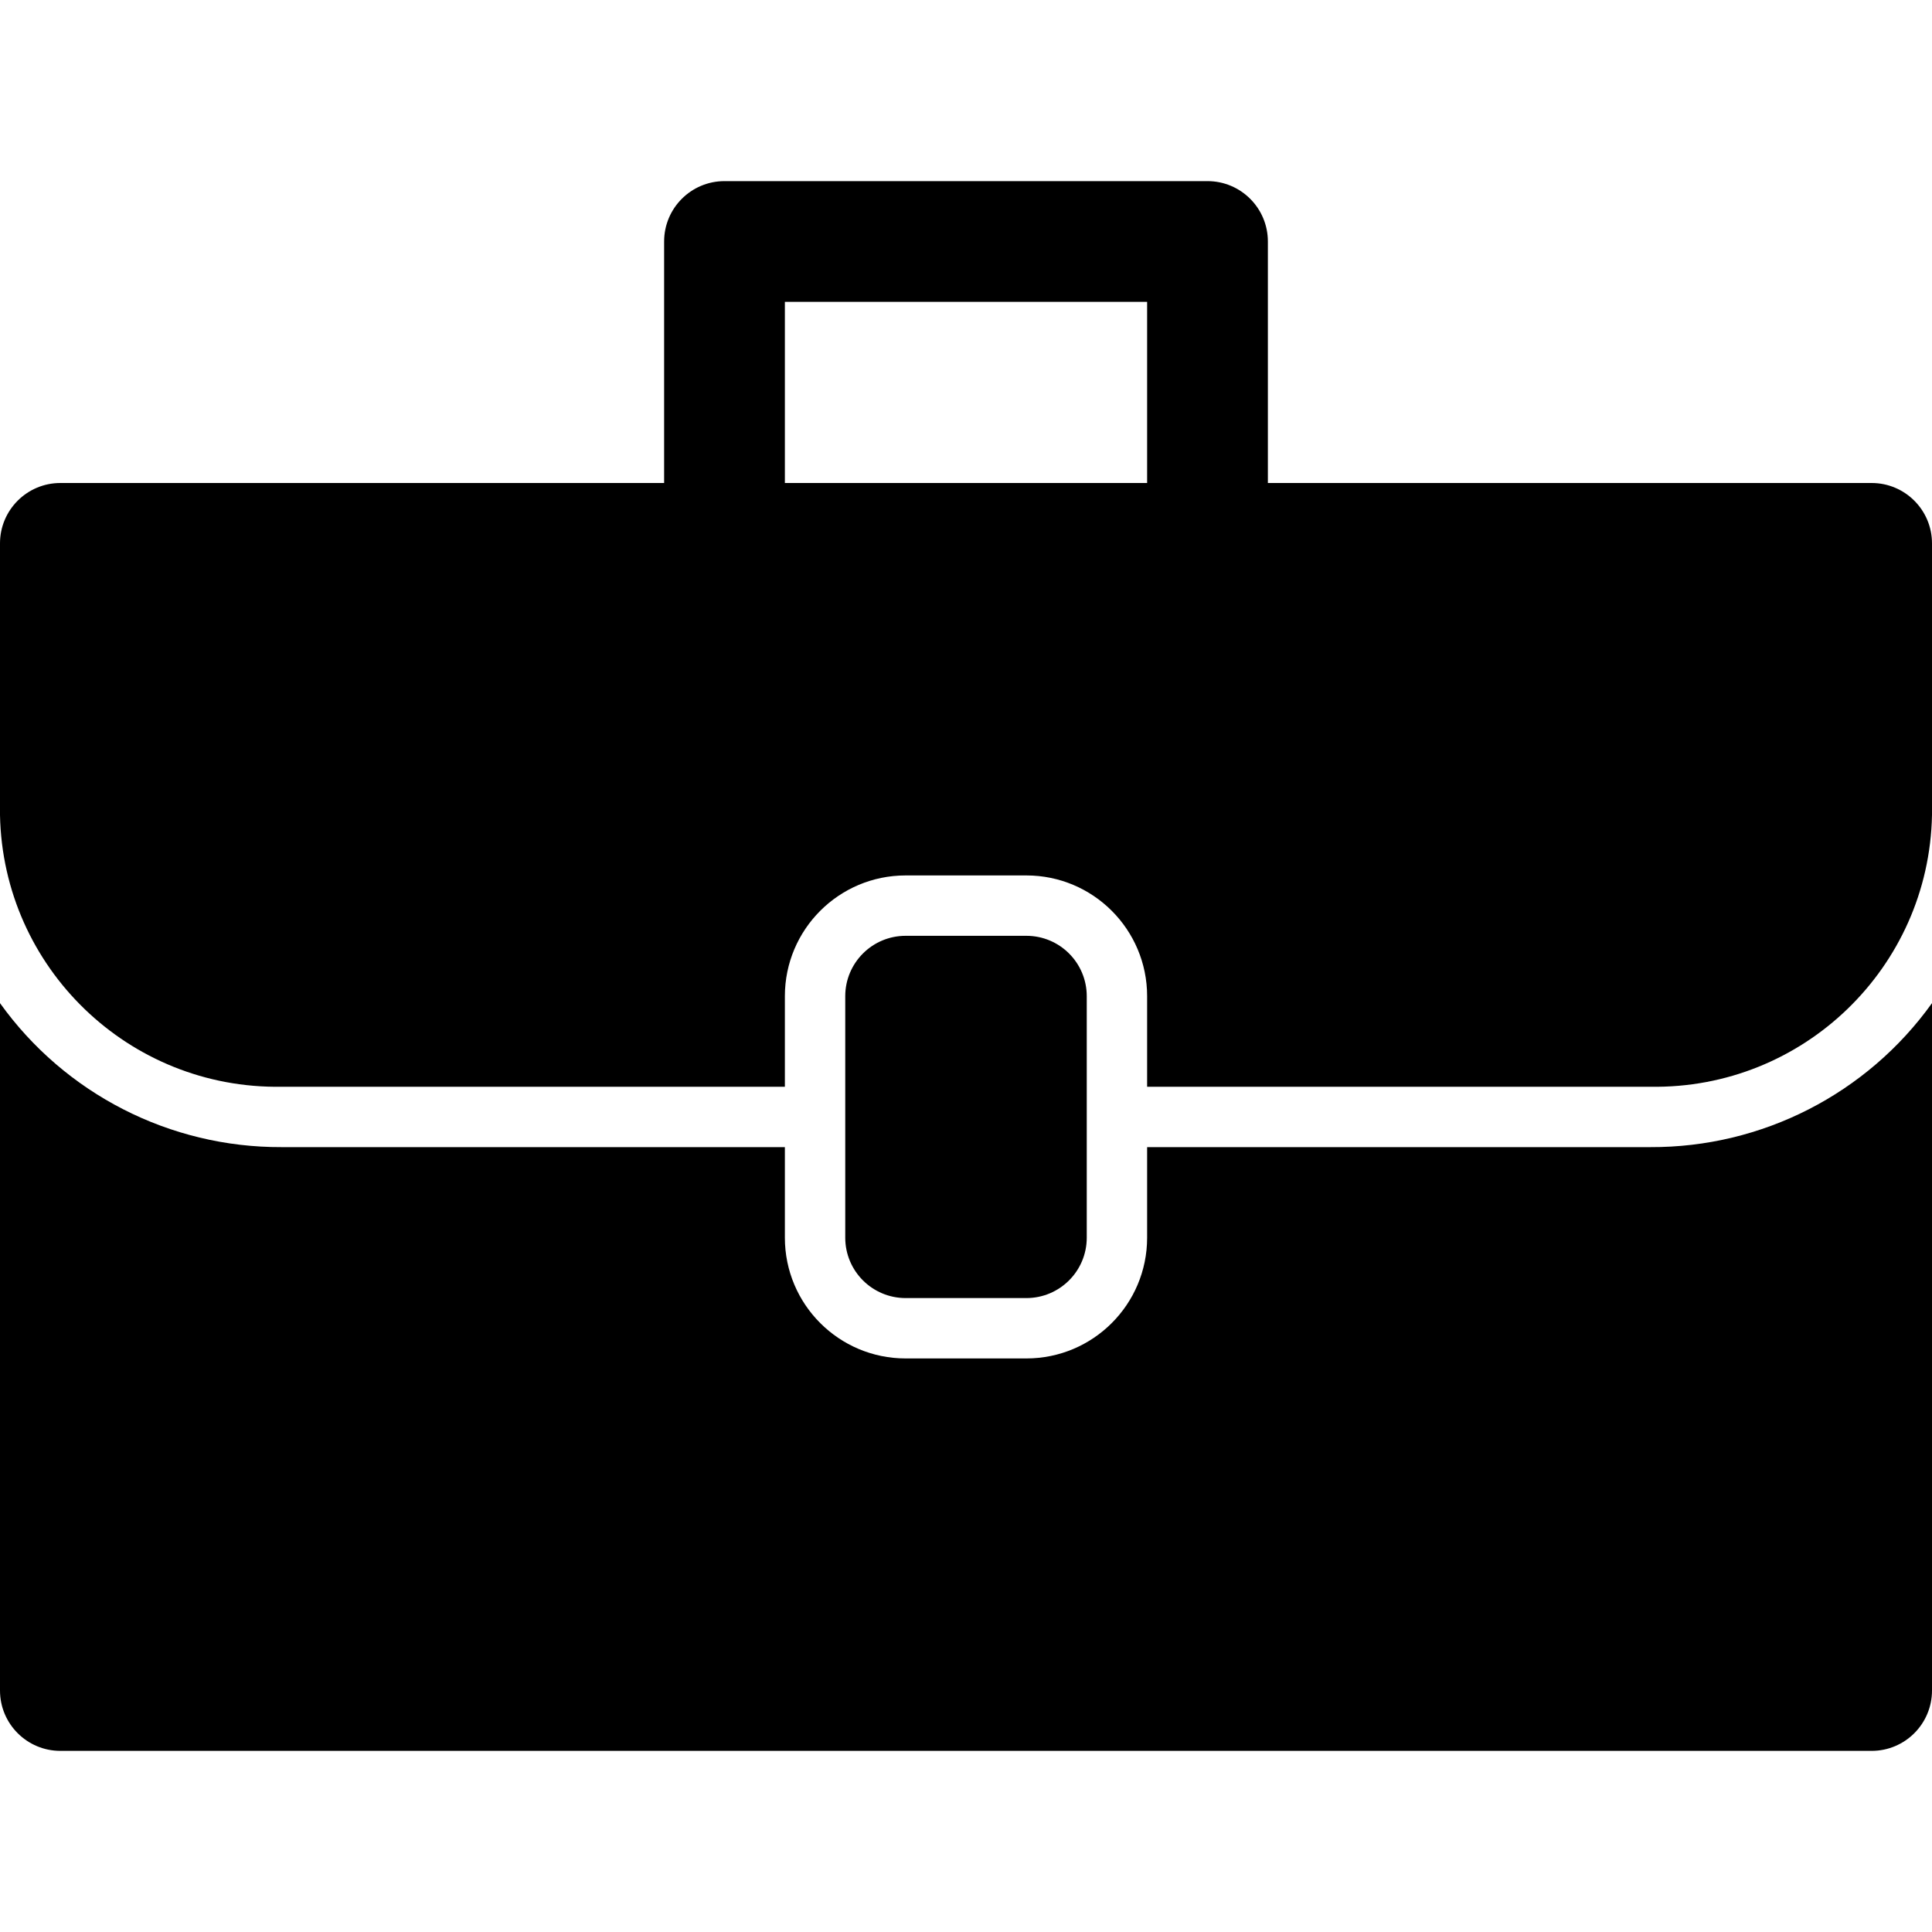
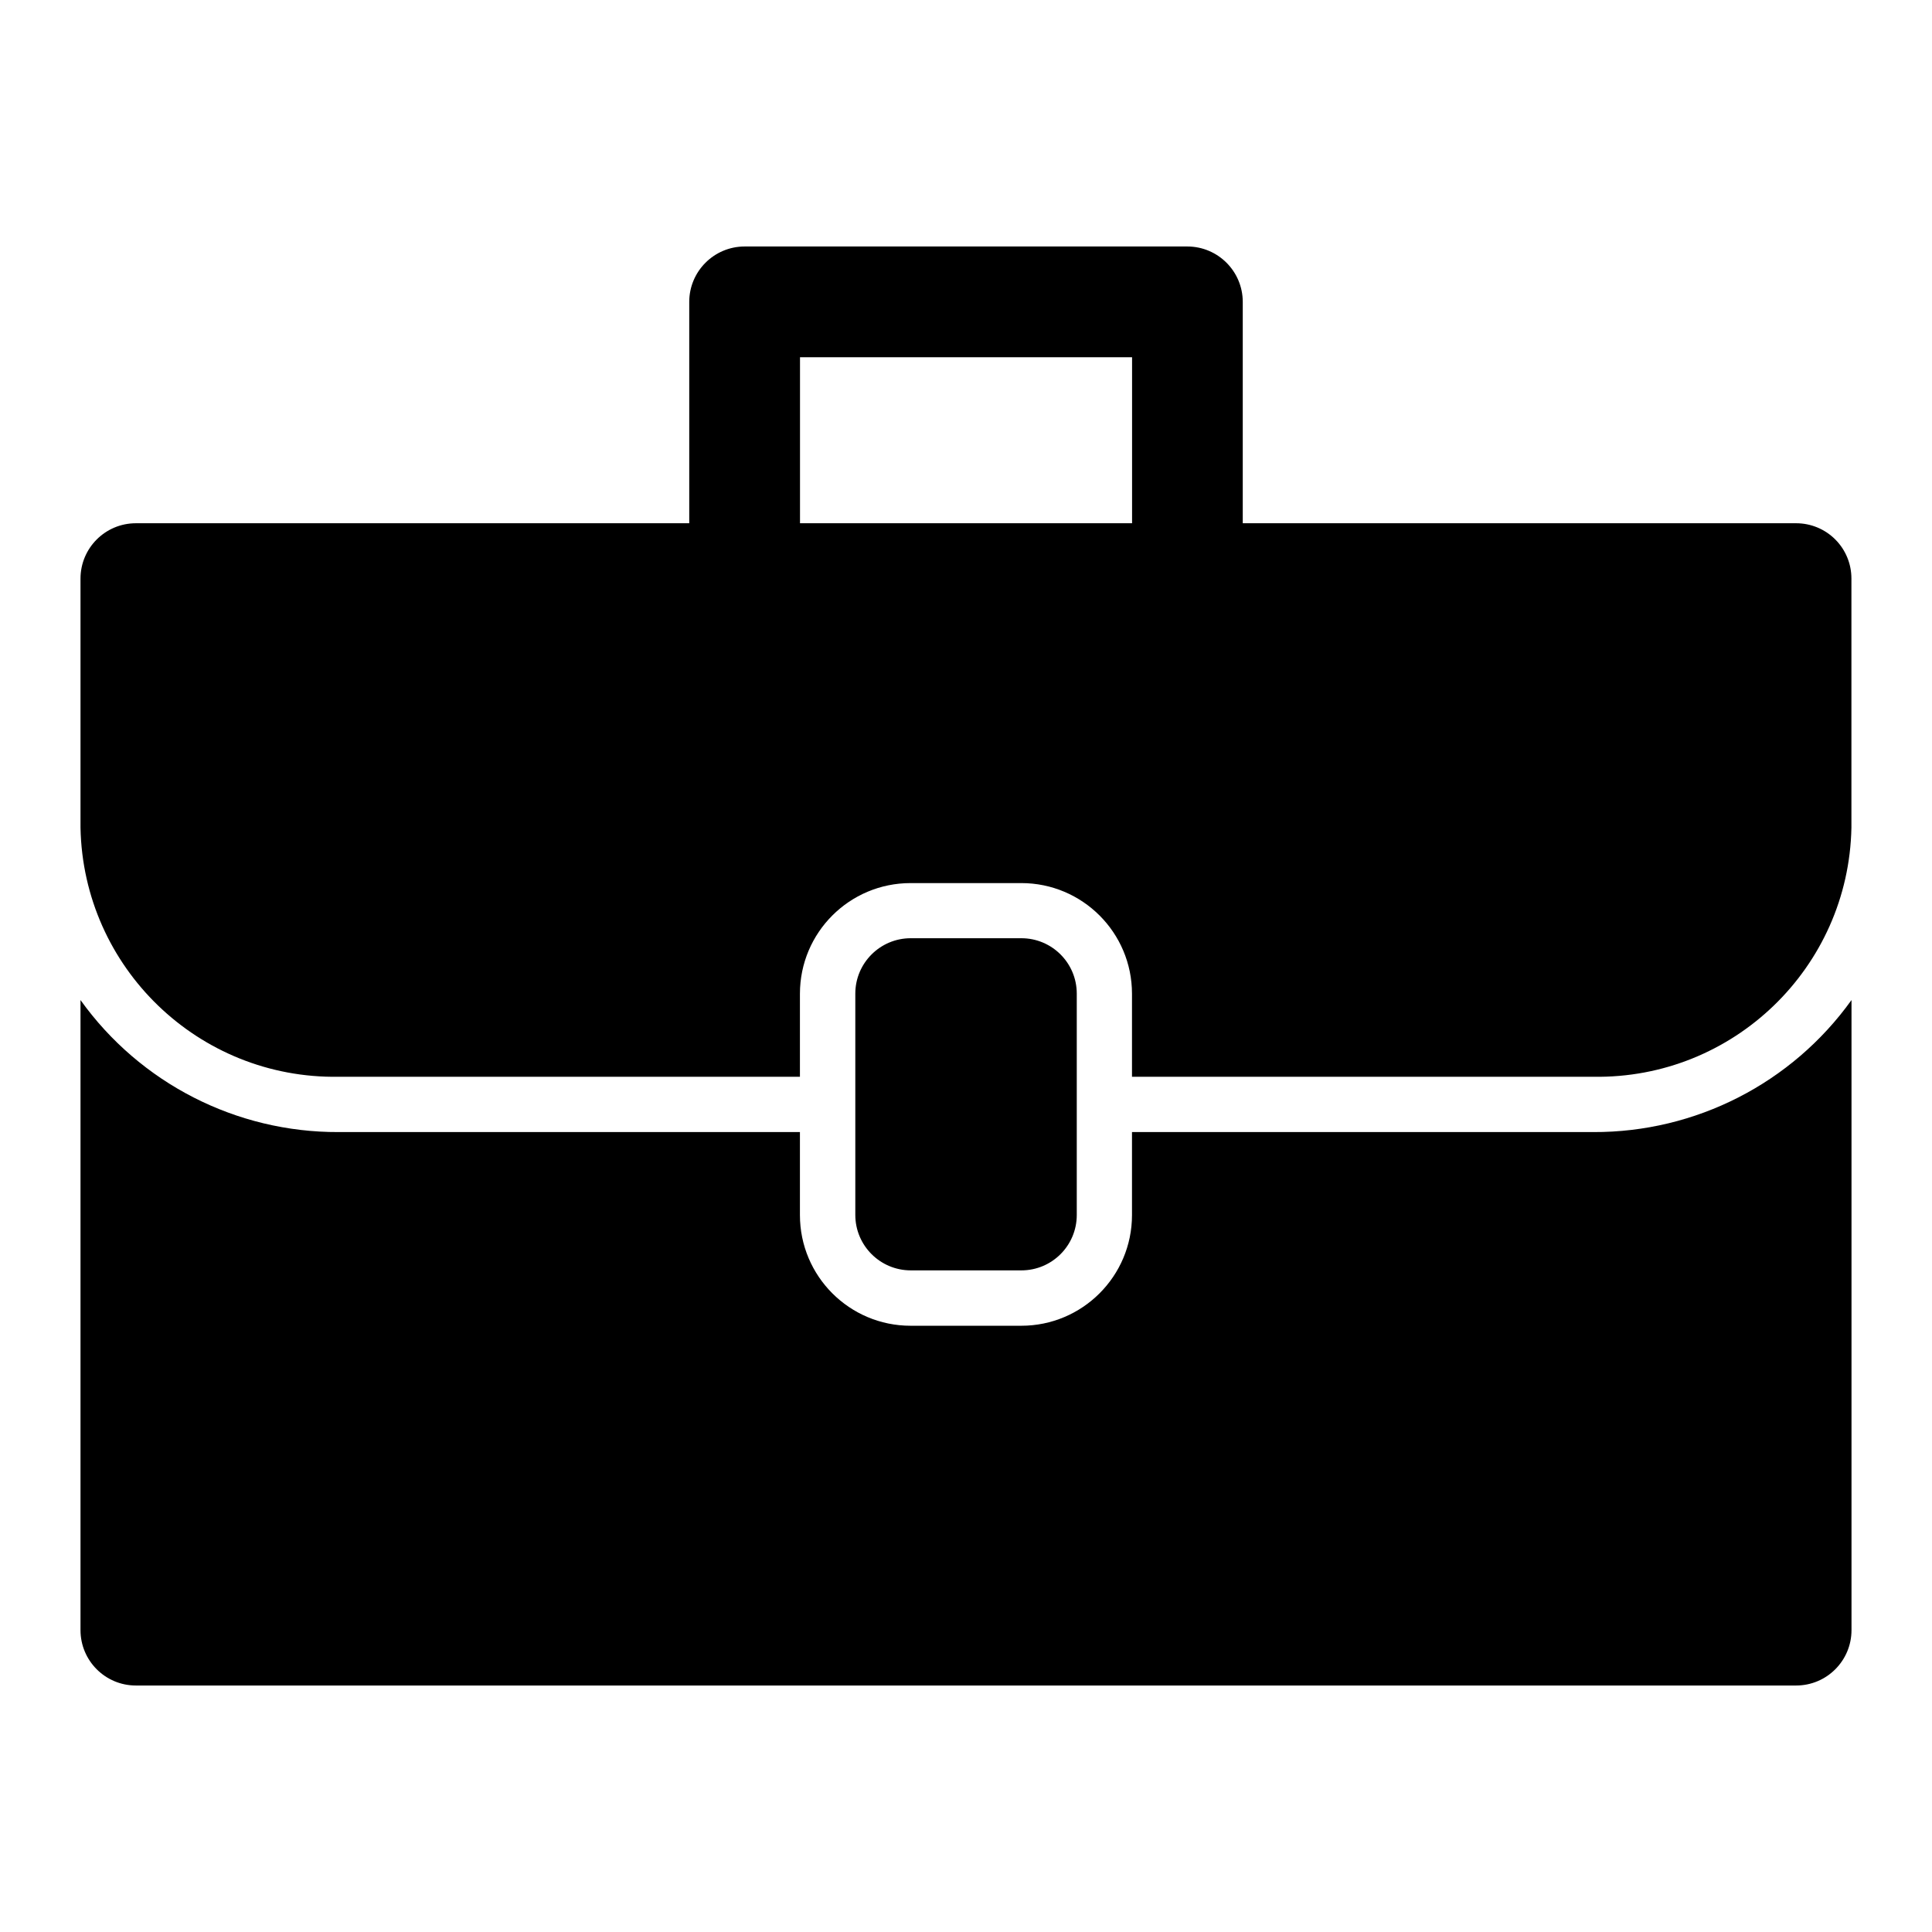
- <svg xmlns="http://www.w3.org/2000/svg" data-name="Layer 1" viewBox="0 0 64 64" x="0px" y="0px">
-   <path d="M62,16H42V8a2,2,0,0,0-2-2H24a2,2,0,0,0-2,2v8H2a2,2,0,0,0-2,2v9a9.18,9.18,0,0,0,9.33,9H26V33a4,4,0,0,1,4-4h4a4,4,0,0,1,4,4v3H54.67A9.18,9.18,0,0,0,64,27V18A2,2,0,0,0,62,16ZM38,16H26V10H38ZM64,33.23V56a2,2,0,0,1-2,2H2a2,2,0,0,1-2-2V33.23A11.42,11.42,0,0,0,9.33,38H26v3a4,4,0,0,0,4,4h4a4,4,0,0,0,4-4V38H54.67A11.42,11.42,0,0,0,64,33.23ZM30,43a2,2,0,0,1-2-2V33a2,2,0,0,1,2-2h4a2,2,0,0,1,2,2v8a2,2,0,0,1-2,2Z" />
+ <svg xmlns="http://www.w3.org/2000/svg" viewBox="0 0 24 24">
+   <path d="M22.313 6.5h-6.875V3.75a.689.689 0 0 0-.688-.688h-5.5a.689.689 0 0 0-.688.688V6.5H1.688A.688.688 0 0 0 1 7.188v3.094a3.156 3.156 0 0 0 3.207 3.094h5.73v-1.031c0-.76.615-1.375 1.375-1.375h1.375c.759 0 1.375.615 1.375 1.375v1.031h5.73a3.156 3.156 0 0 0 3.207-3.094V7.188a.686.686 0 0 0-.686-.688zm-8.25 0H9.938V4.438h4.125V6.5zM23 12.423v7.827c0 .38-.308.688-.688.688H1.688A.688.688 0 0 1 1 20.25v-7.827a3.925 3.925 0 0 0 3.207 1.64h5.73v1.031c0 .759.615 1.375 1.375 1.375h1.375c.759 0 1.375-.616 1.375-1.375v-1.031h5.73A3.928 3.928 0 0 0 23 12.423zm-11.687 3.358a.689.689 0 0 1-.688-.688v-2.75c0-.379.308-.688.688-.688h1.375c.38 0 .688.308.688.688v2.75c0 .38-.308.688-.688.688h-1.375z" />
</svg>
